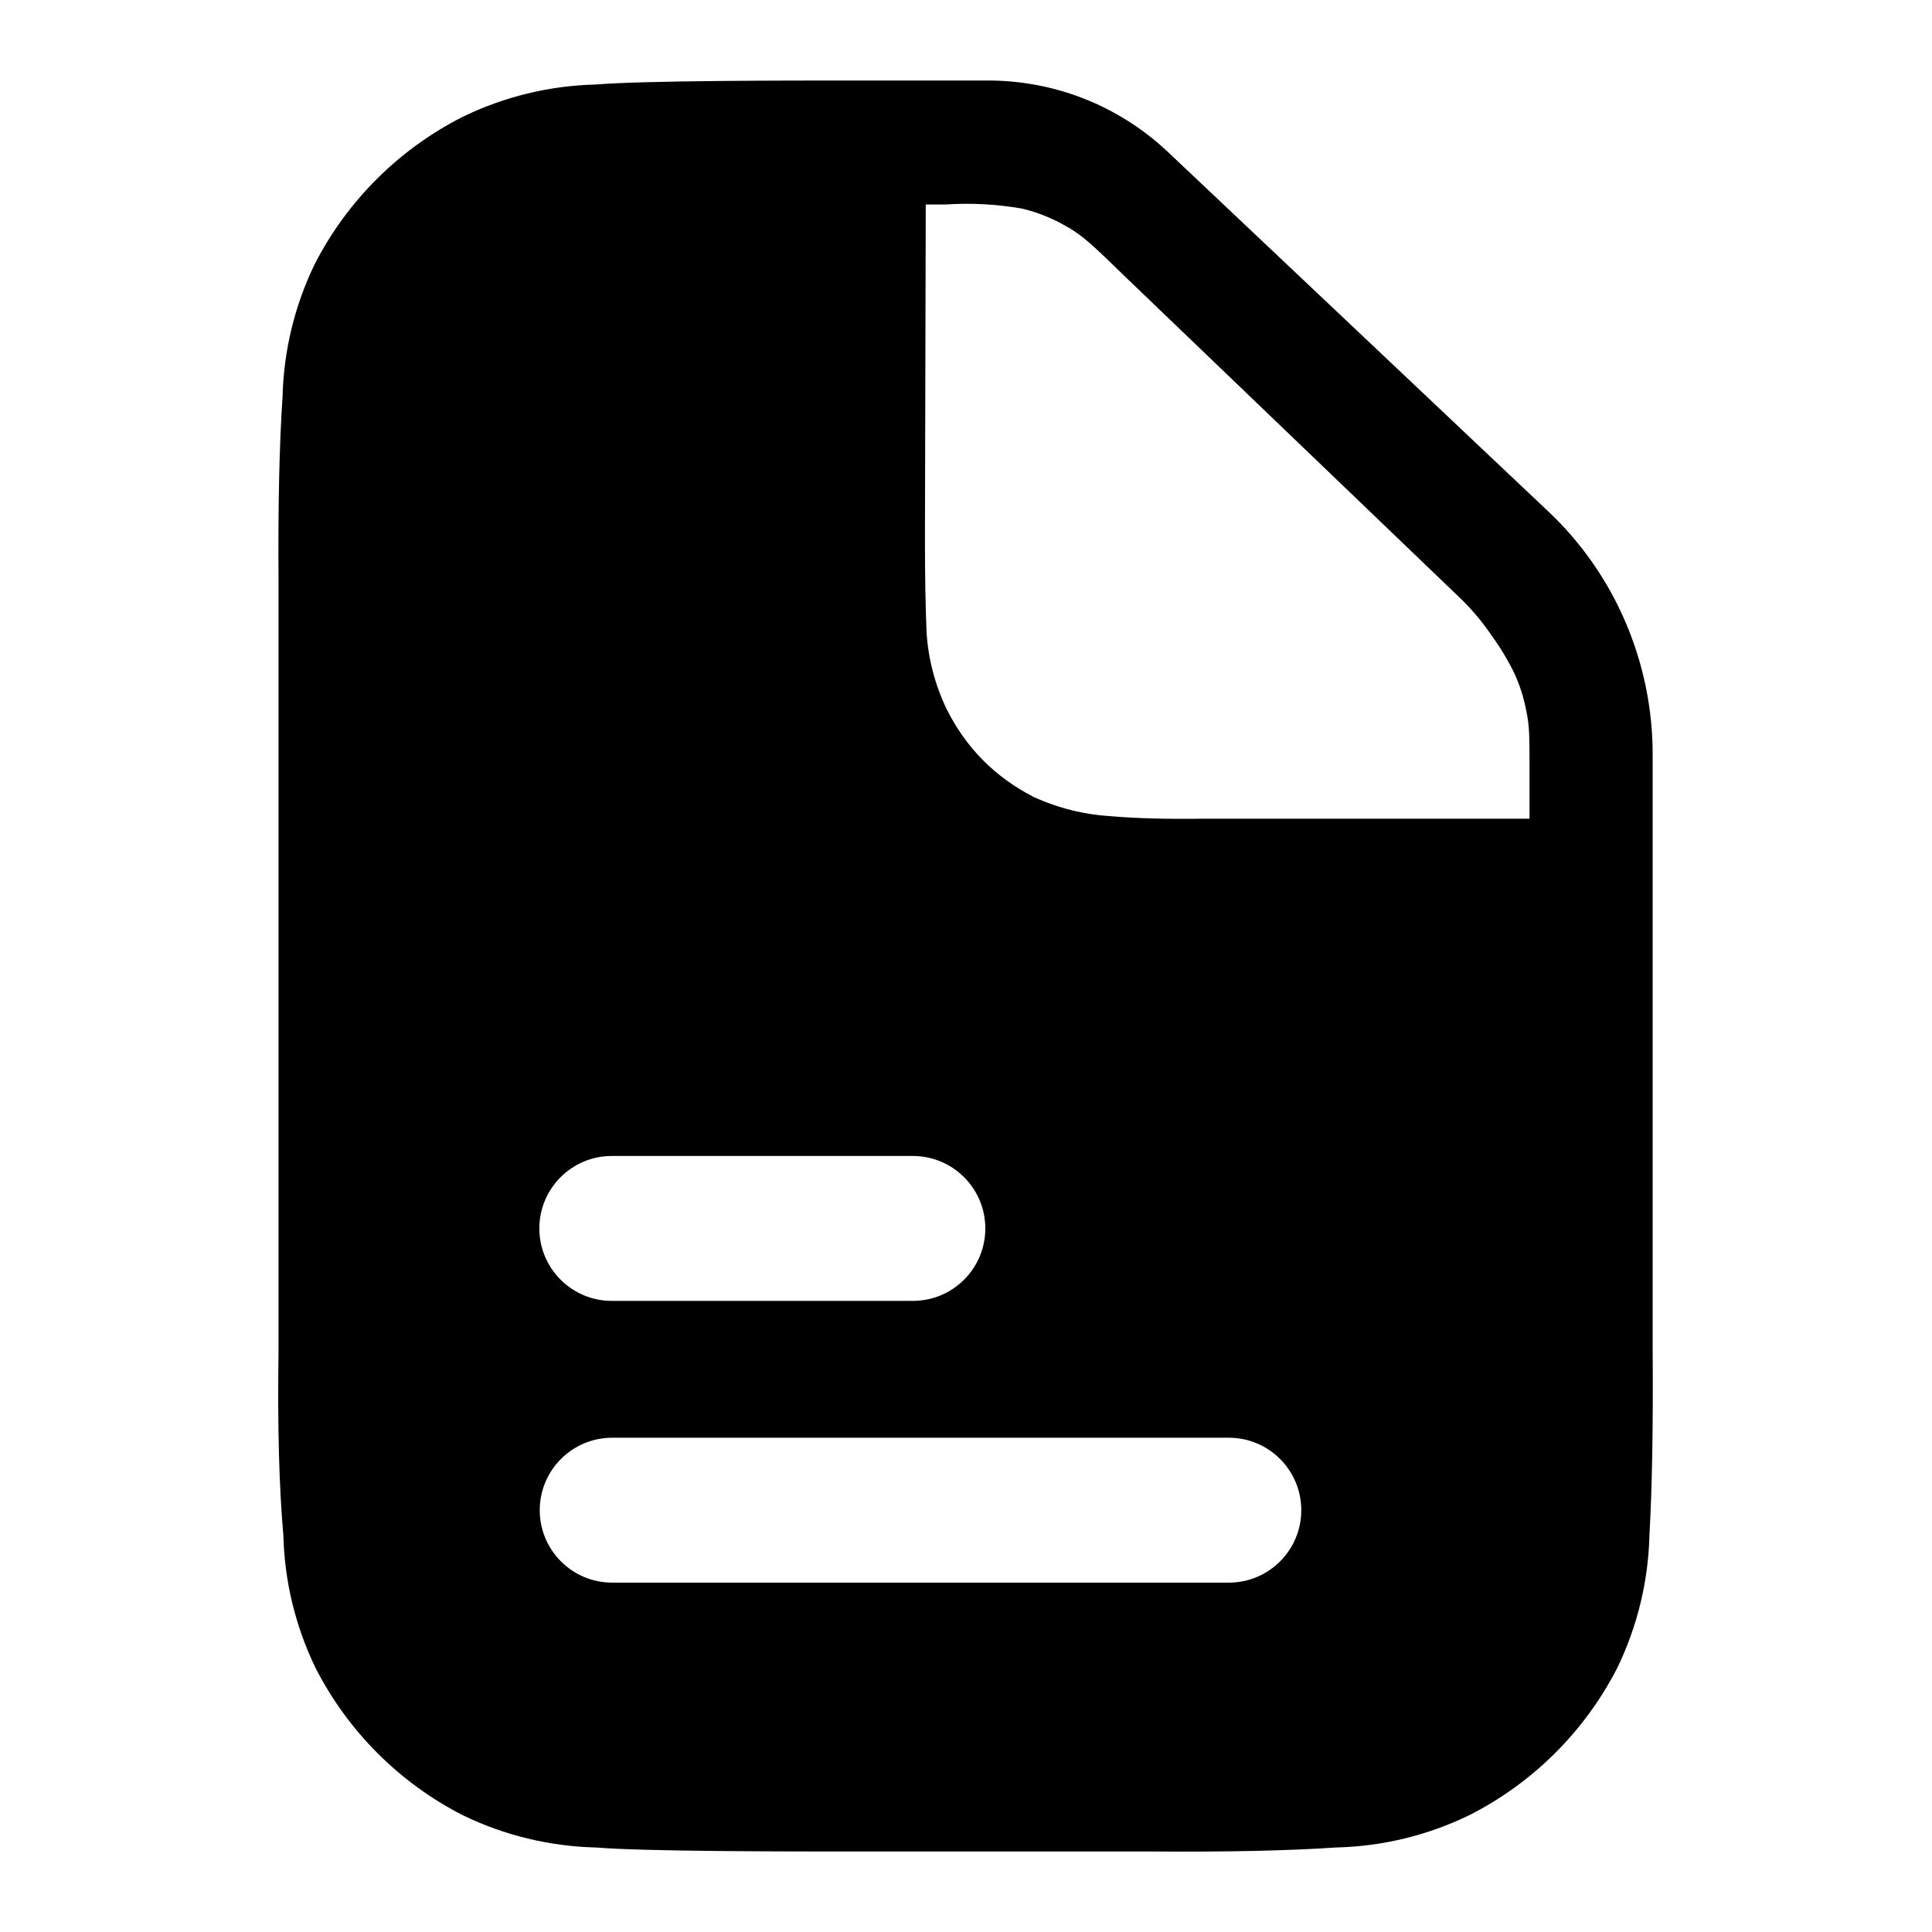
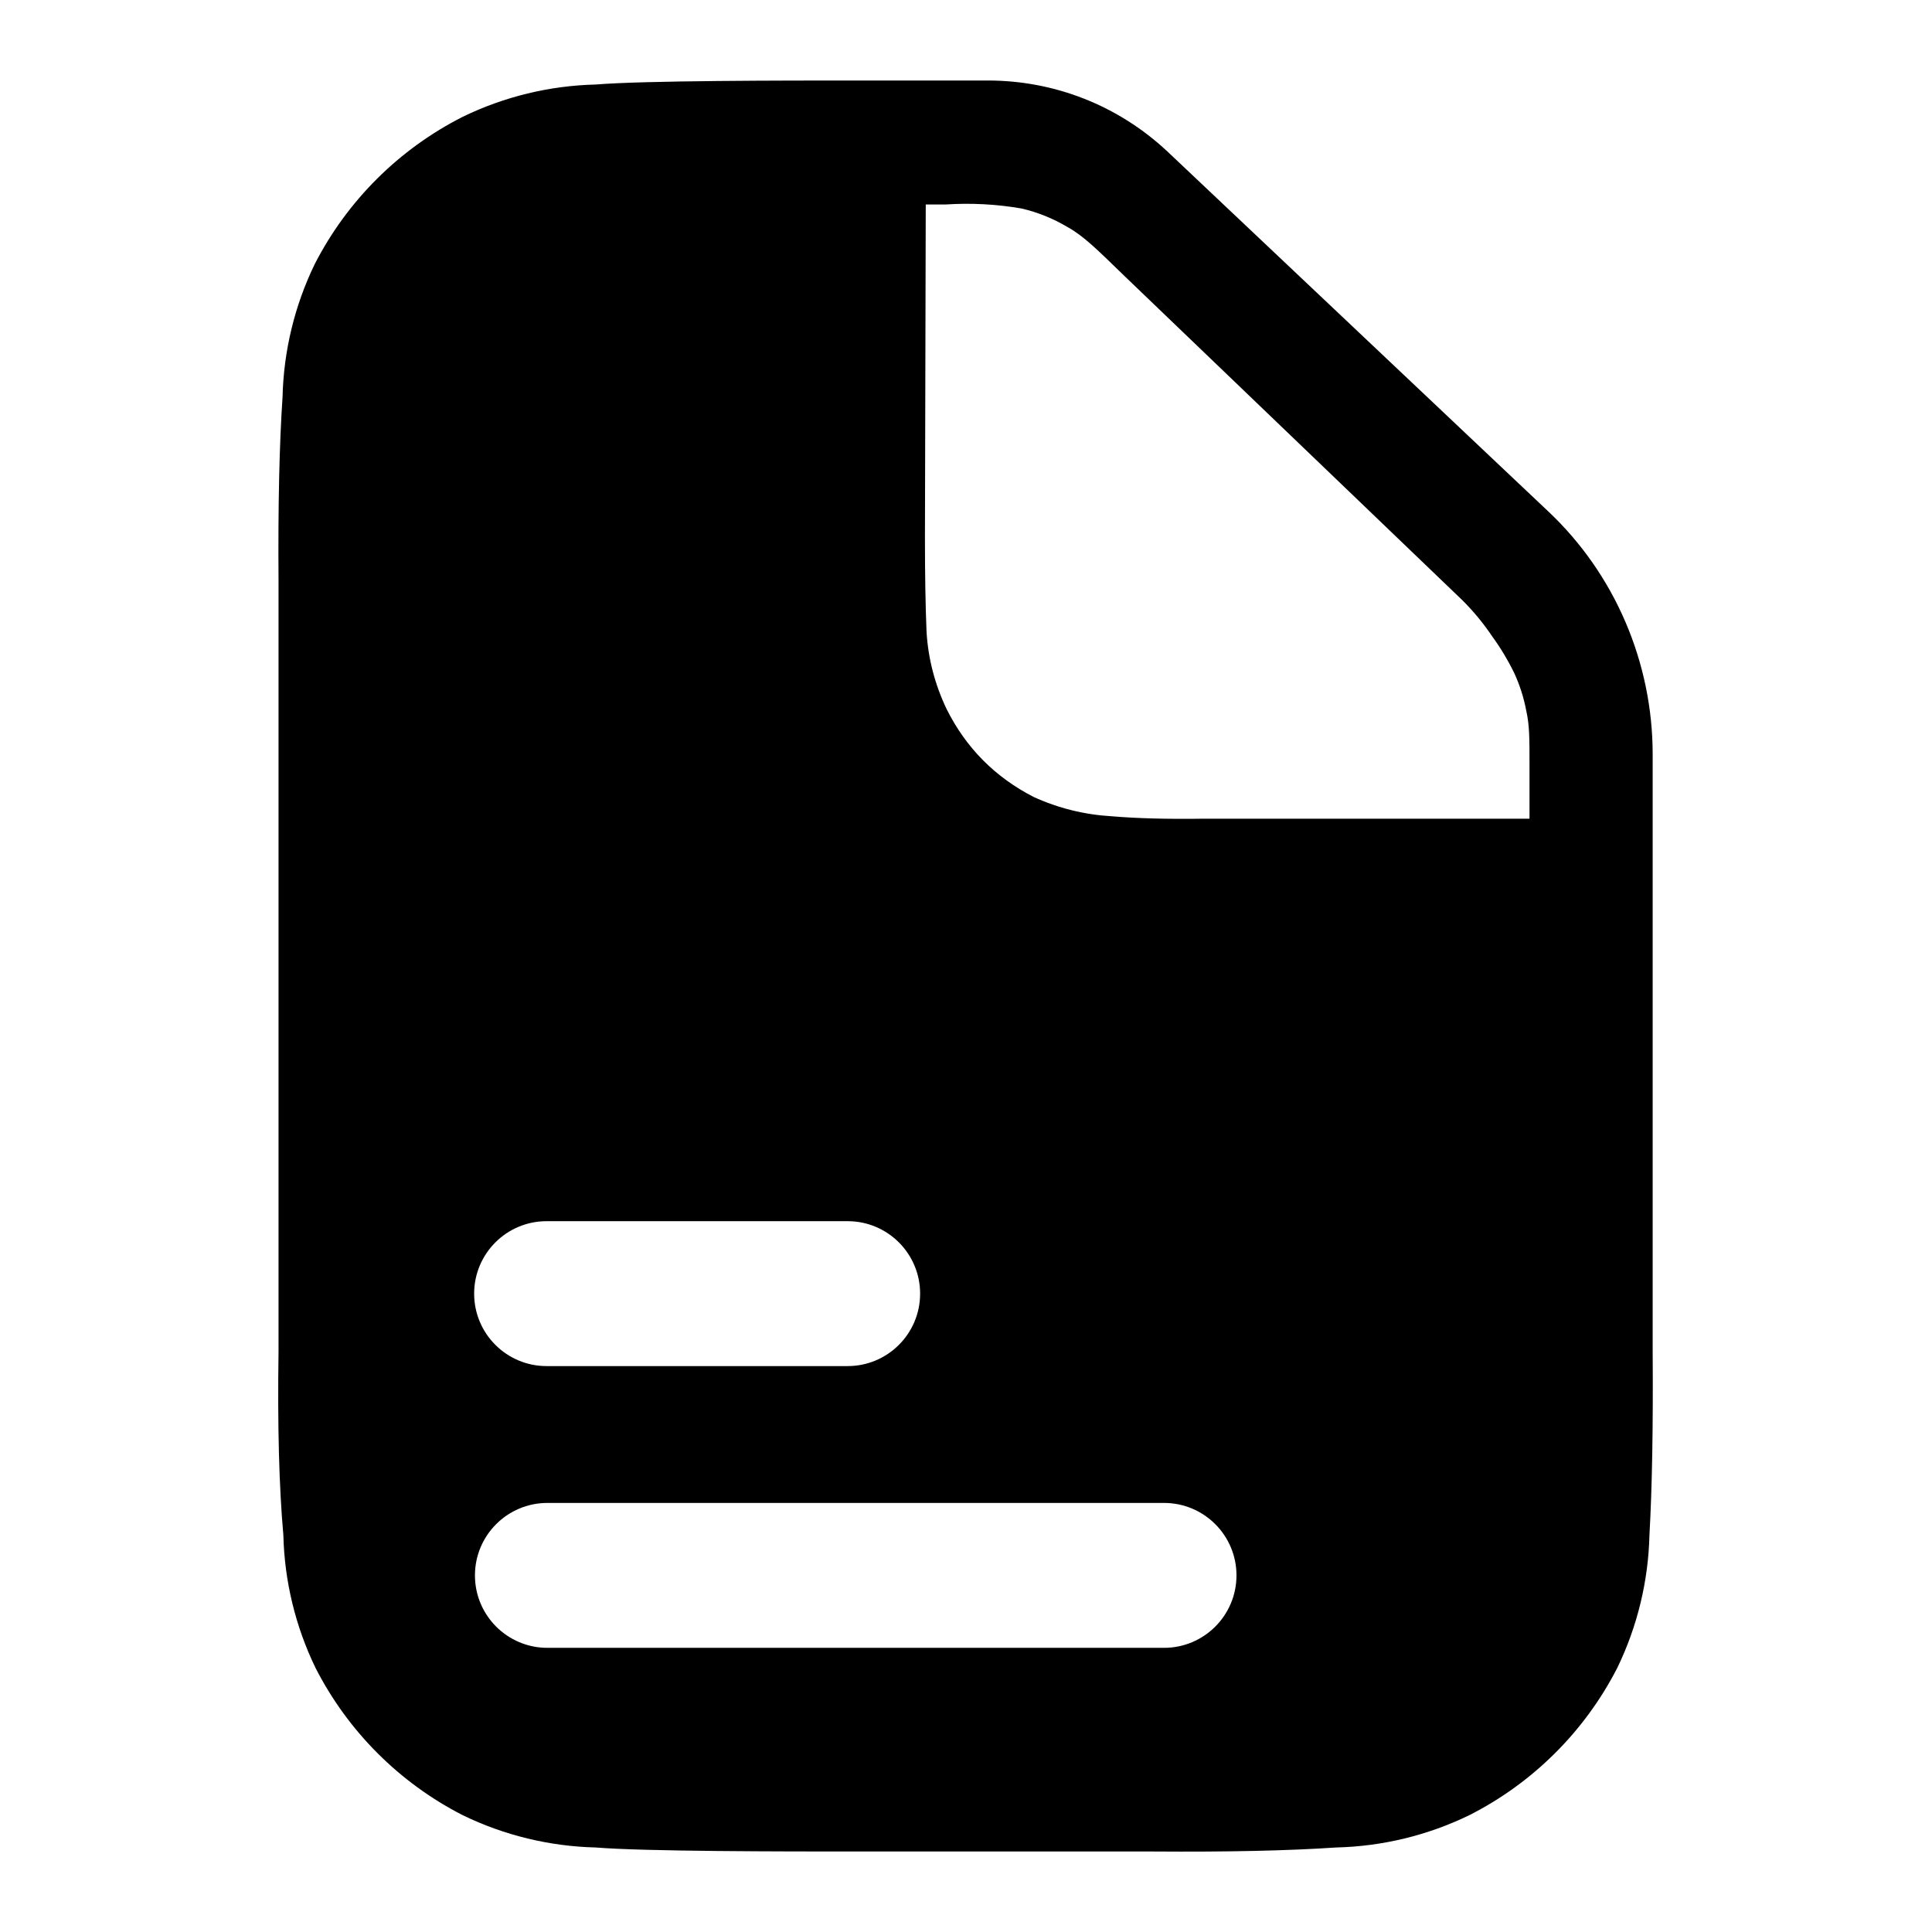
<svg xmlns="http://www.w3.org/2000/svg" viewBox="0 0 24 24" width="24" height="24">
-   <path fill-rule="evenodd" d="M12.27 1c.83 0 1.62.31 2.23.88l4.73 4.47c.83.78 1.3 1.88 1.3 3.02v7.42q.01 1.39-.04 2.28a4 4 0 0 1-.4 1.65 4.2 4.2 0 0 1-1.84 1.83 4 4 0 0 1-1.65.4q-.89.06-2.27.05h-3.66c-.93 0-2.67 0-3.27-.05a4 4 0 0 1-1.65-.4 4.2 4.2 0 0 1-1.83-1.83 4 4 0 0 1-.4-1.65q-.08-.9-.06-2.28V7.21q-.01-1.39.05-2.28a4 4 0 0 1 .4-1.65 4.2 4.2 0 0 1 1.84-1.83 4 4 0 0 1 1.65-.4C8 1 9.74 1 10.67 1zM7.605 17.86A.9 .9 0 0 0 7.605 19.66L15.265 19.66A.9 .9 0 0 0 15.265 17.86ZM7.7 14.36L7.6 14.36A.9 .9 0 0 0 7.6 16.16L11.34 16.16A.9 .9 0 0 0 11.34 14.36ZM11.49 6.69q0 .68.02 1.16.03.5.25.96.36.72 1.08 1.09.46.21.97.24.47.04 1.15.03H19v-.69c0-.31 0-.47-.04-.65a2 2 0 0 0-.15-.47 3 3 0 0 0-.27-.45 3 3 0 0 0-.37-.45l-4.2-4.03c-.34-.33-.51-.5-.71-.61a2 2 0 0 0-.57-.23 4 4 0 0 0-.94-.05h-.25z" clip-rule="evenodd" />
+   <path fill-rule="evenodd" d="M12.27 1c.83 0 1.62.31 2.23.88l4.73 4.47c.83.78 1.3 1.88 1.3 3.02v7.42q.01 1.39-.04 2.28a4 4 0 0 1-.4 1.65 4.2 4.2 0 0 1-1.84 1.83 4 4 0 0 1-1.65.4q-.89.06-2.27.05h-3.66c-.93 0-2.67 0-3.27-.05a4 4 0 0 1-1.65-.4 4.2 4.2 0 0 1-1.83-1.83 4 4 0 0 1-.4-1.65q-.08-.9-.06-2.28V7.21q-.01-1.39.05-2.28a4 4 0 0 1 .4-1.65 4.2 4.2 0 0 1 1.84-1.83 4 4 0 0 1 1.65-.4C8 1 9.74 1 10.67 1zM6.8 18.67a.9.9 0 0 0 0 1.8h7.66a.9.9 0 0 0 0-1.8zm.09-3.5h-.1a.9.9 0 0 0 0 1.8h3.74a.9.9 0 0 0 0-1.8zm4.6-8.48q0 .68.02 1.16.03.5.25.96.36.72 1.08 1.09.46.21.97.24.47.04 1.15.03H19v-.69c0-.31 0-.47-.04-.65a2 2 0 0 0-.15-.47 3 3 0 0 0-.27-.45 3 3 0 0 0-.37-.45l-4.2-4.03c-.34-.33-.51-.5-.71-.61a2 2 0 0 0-.57-.23 4 4 0 0 0-.94-.05h-.25z" clip-rule="evenodd" />
</svg>
